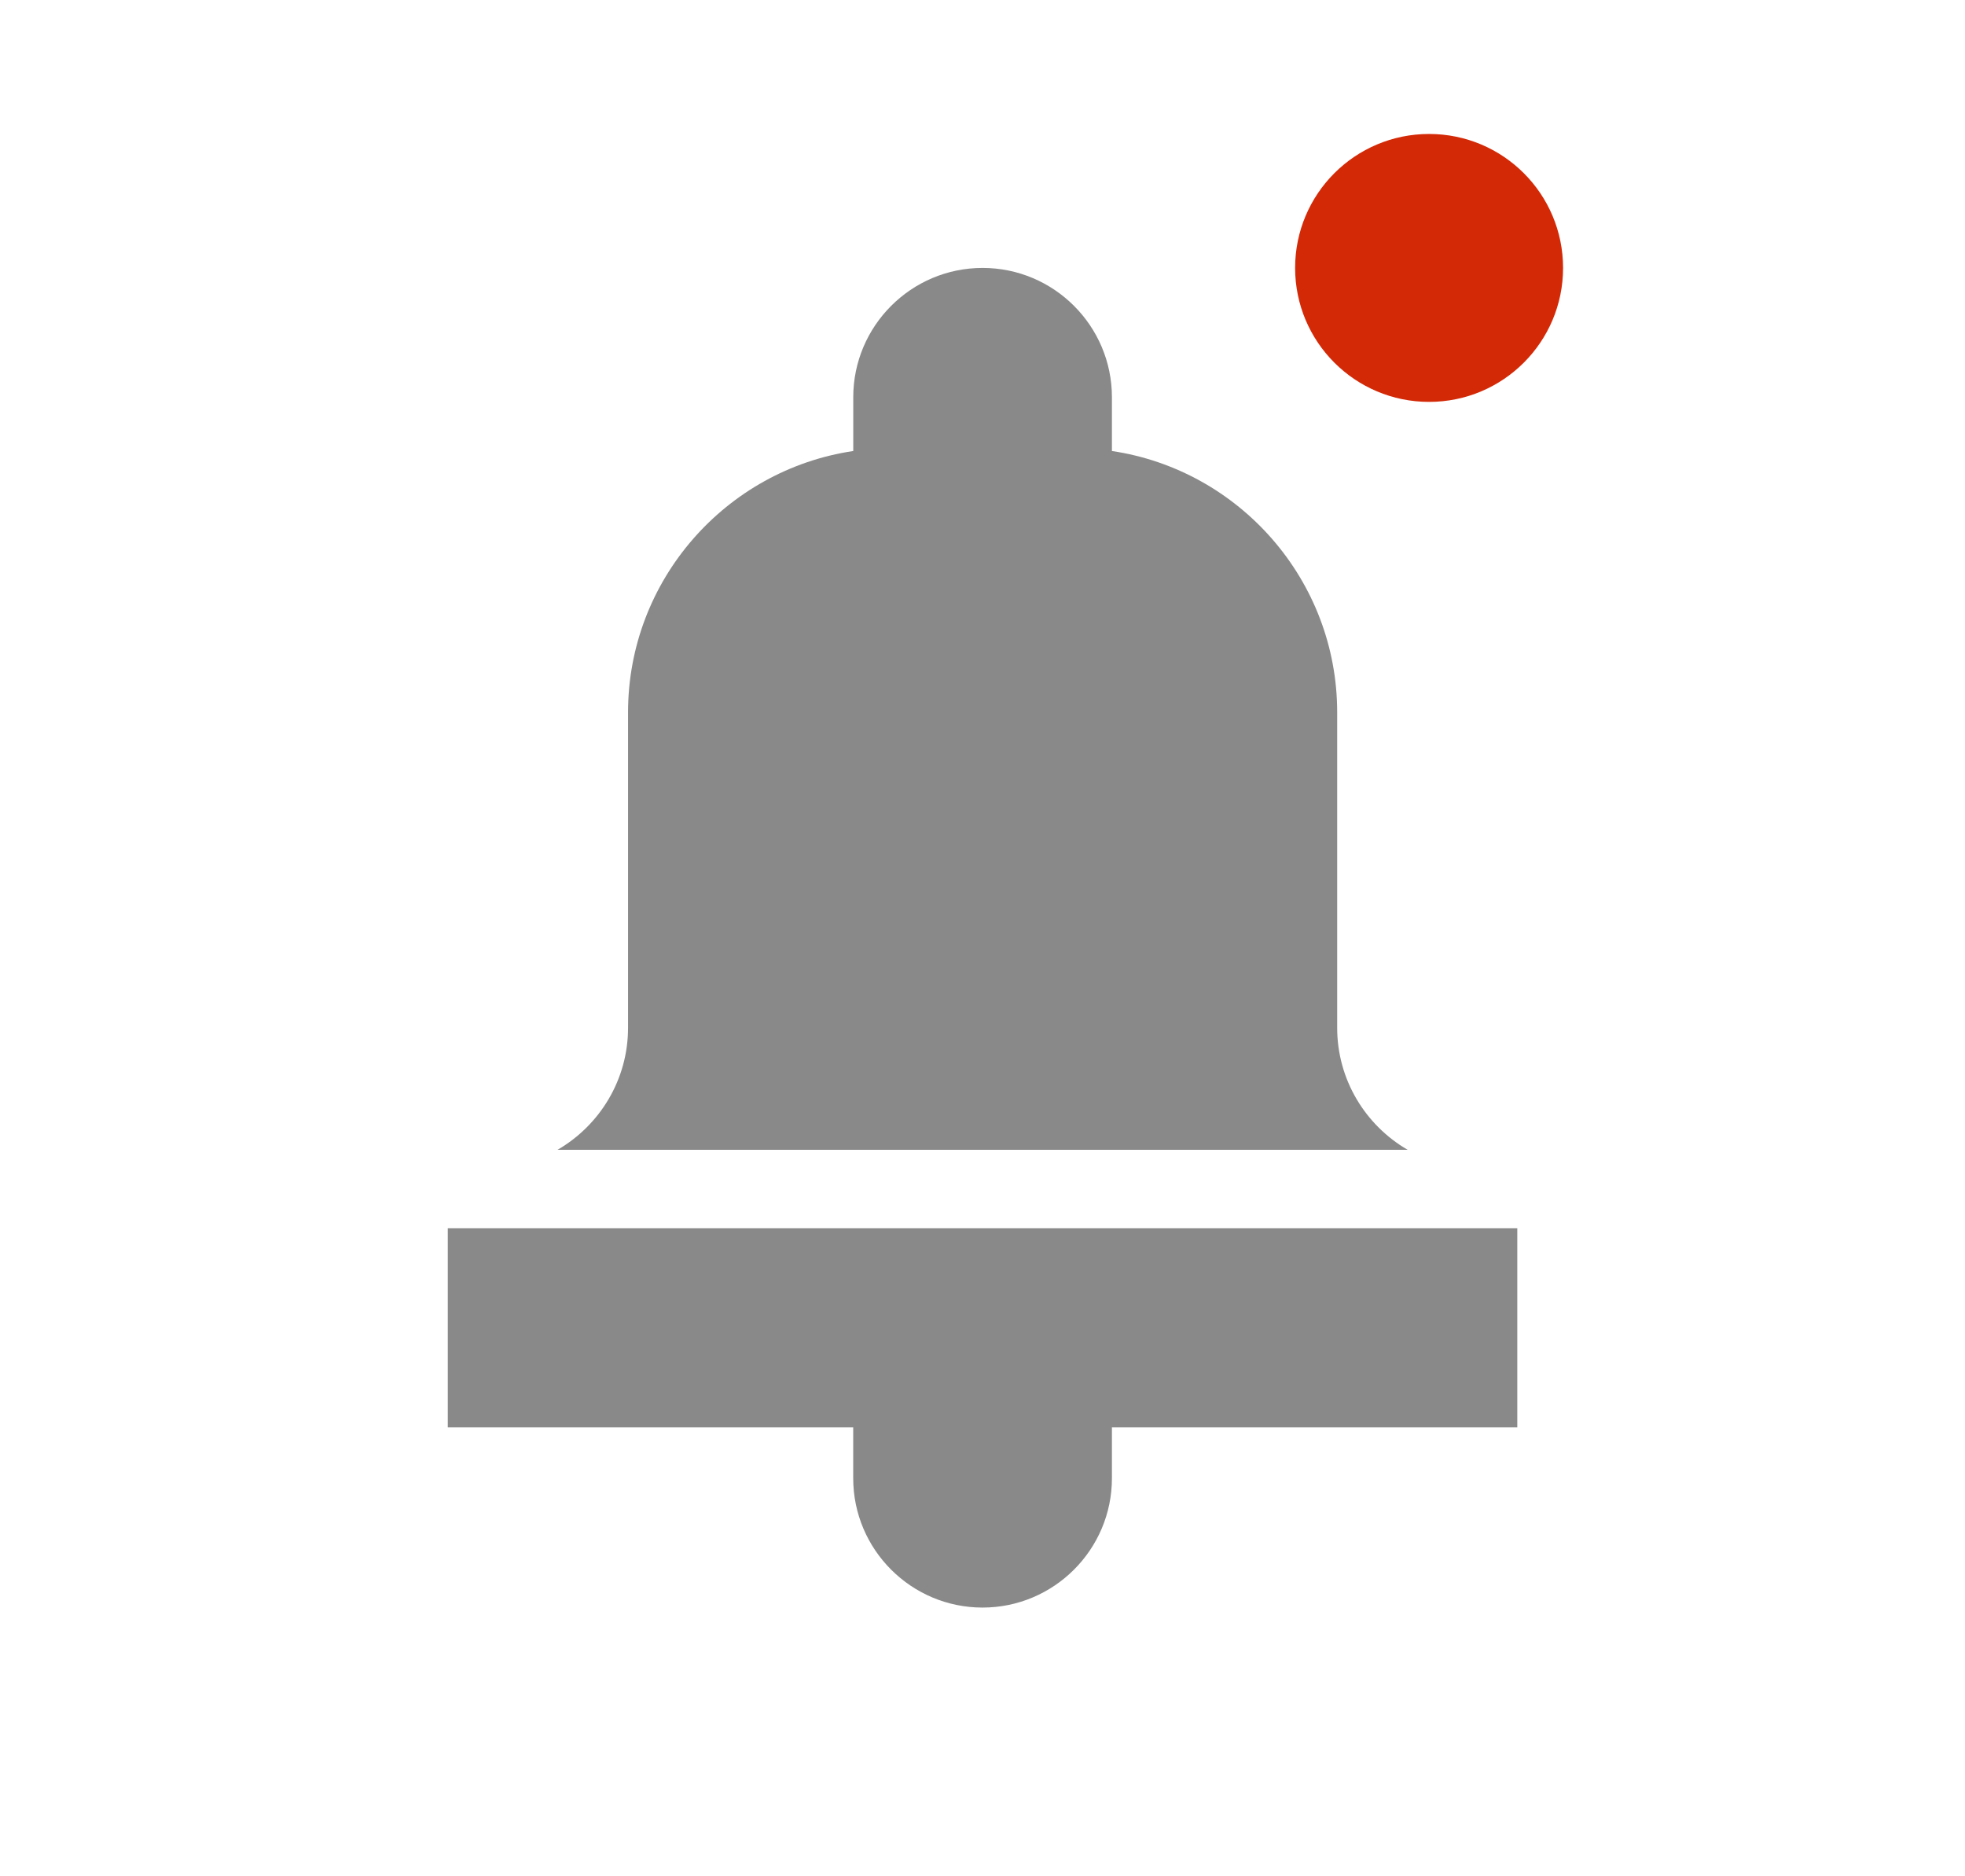
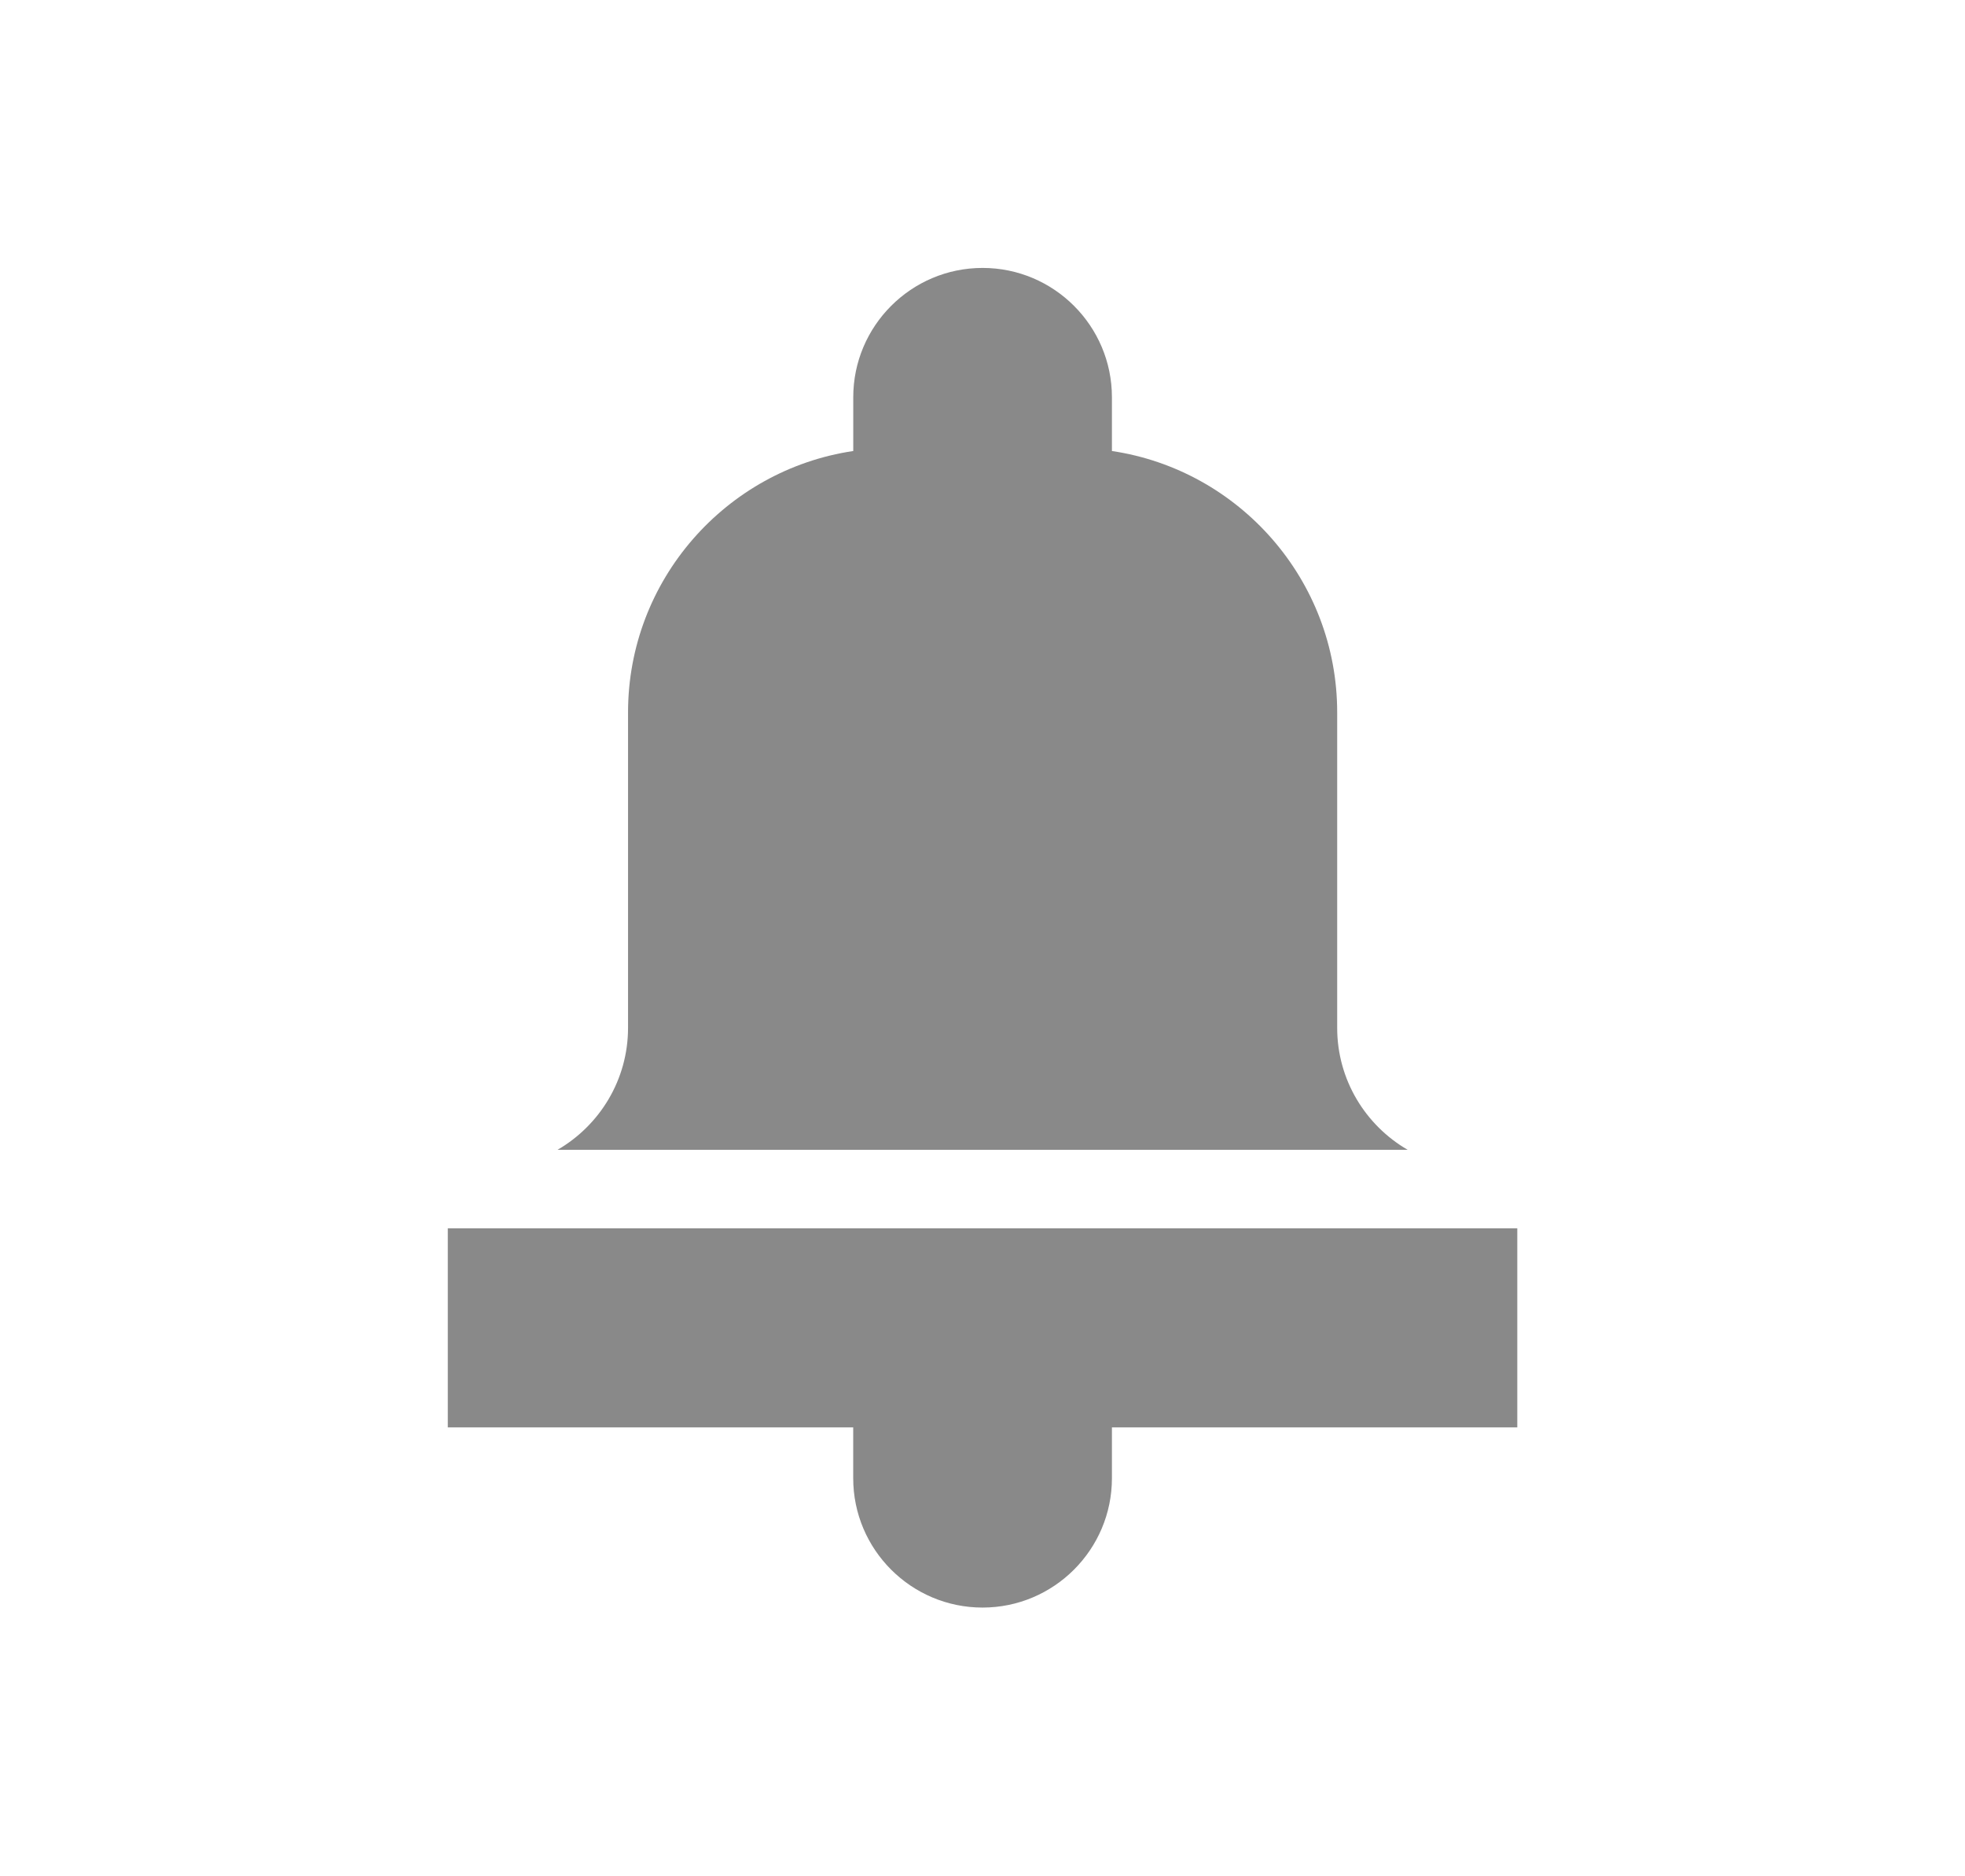
<svg xmlns="http://www.w3.org/2000/svg" width="44" height="42" viewBox="0 0 44 42" fill="none">
  <path d="M31.52 25.749C30.578 25.202 29.942 24.183 29.942 23.017V15.954C29.942 12.988 27.748 10.524 24.898 10.1V8.896C24.898 7.299 23.599 6 22.002 6C20.405 6 19.106 7.299 19.106 8.896V10.1C16.256 10.524 14.063 12.988 14.063 15.954V23.017C14.063 24.183 13.427 25.202 12.484 25.749H31.52Z" fill="#898989" />
  <path d="M10.027 27.507V31.965H19.105V33.104C19.105 34.701 20.404 36 22.001 36C23.598 36 24.898 34.701 24.898 33.104V31.965H33.975V27.507H10.027V27.507Z" fill="#898989" />
-   <circle cx="32" cy="6" r="3" fill="#D32907" />
</svg>
